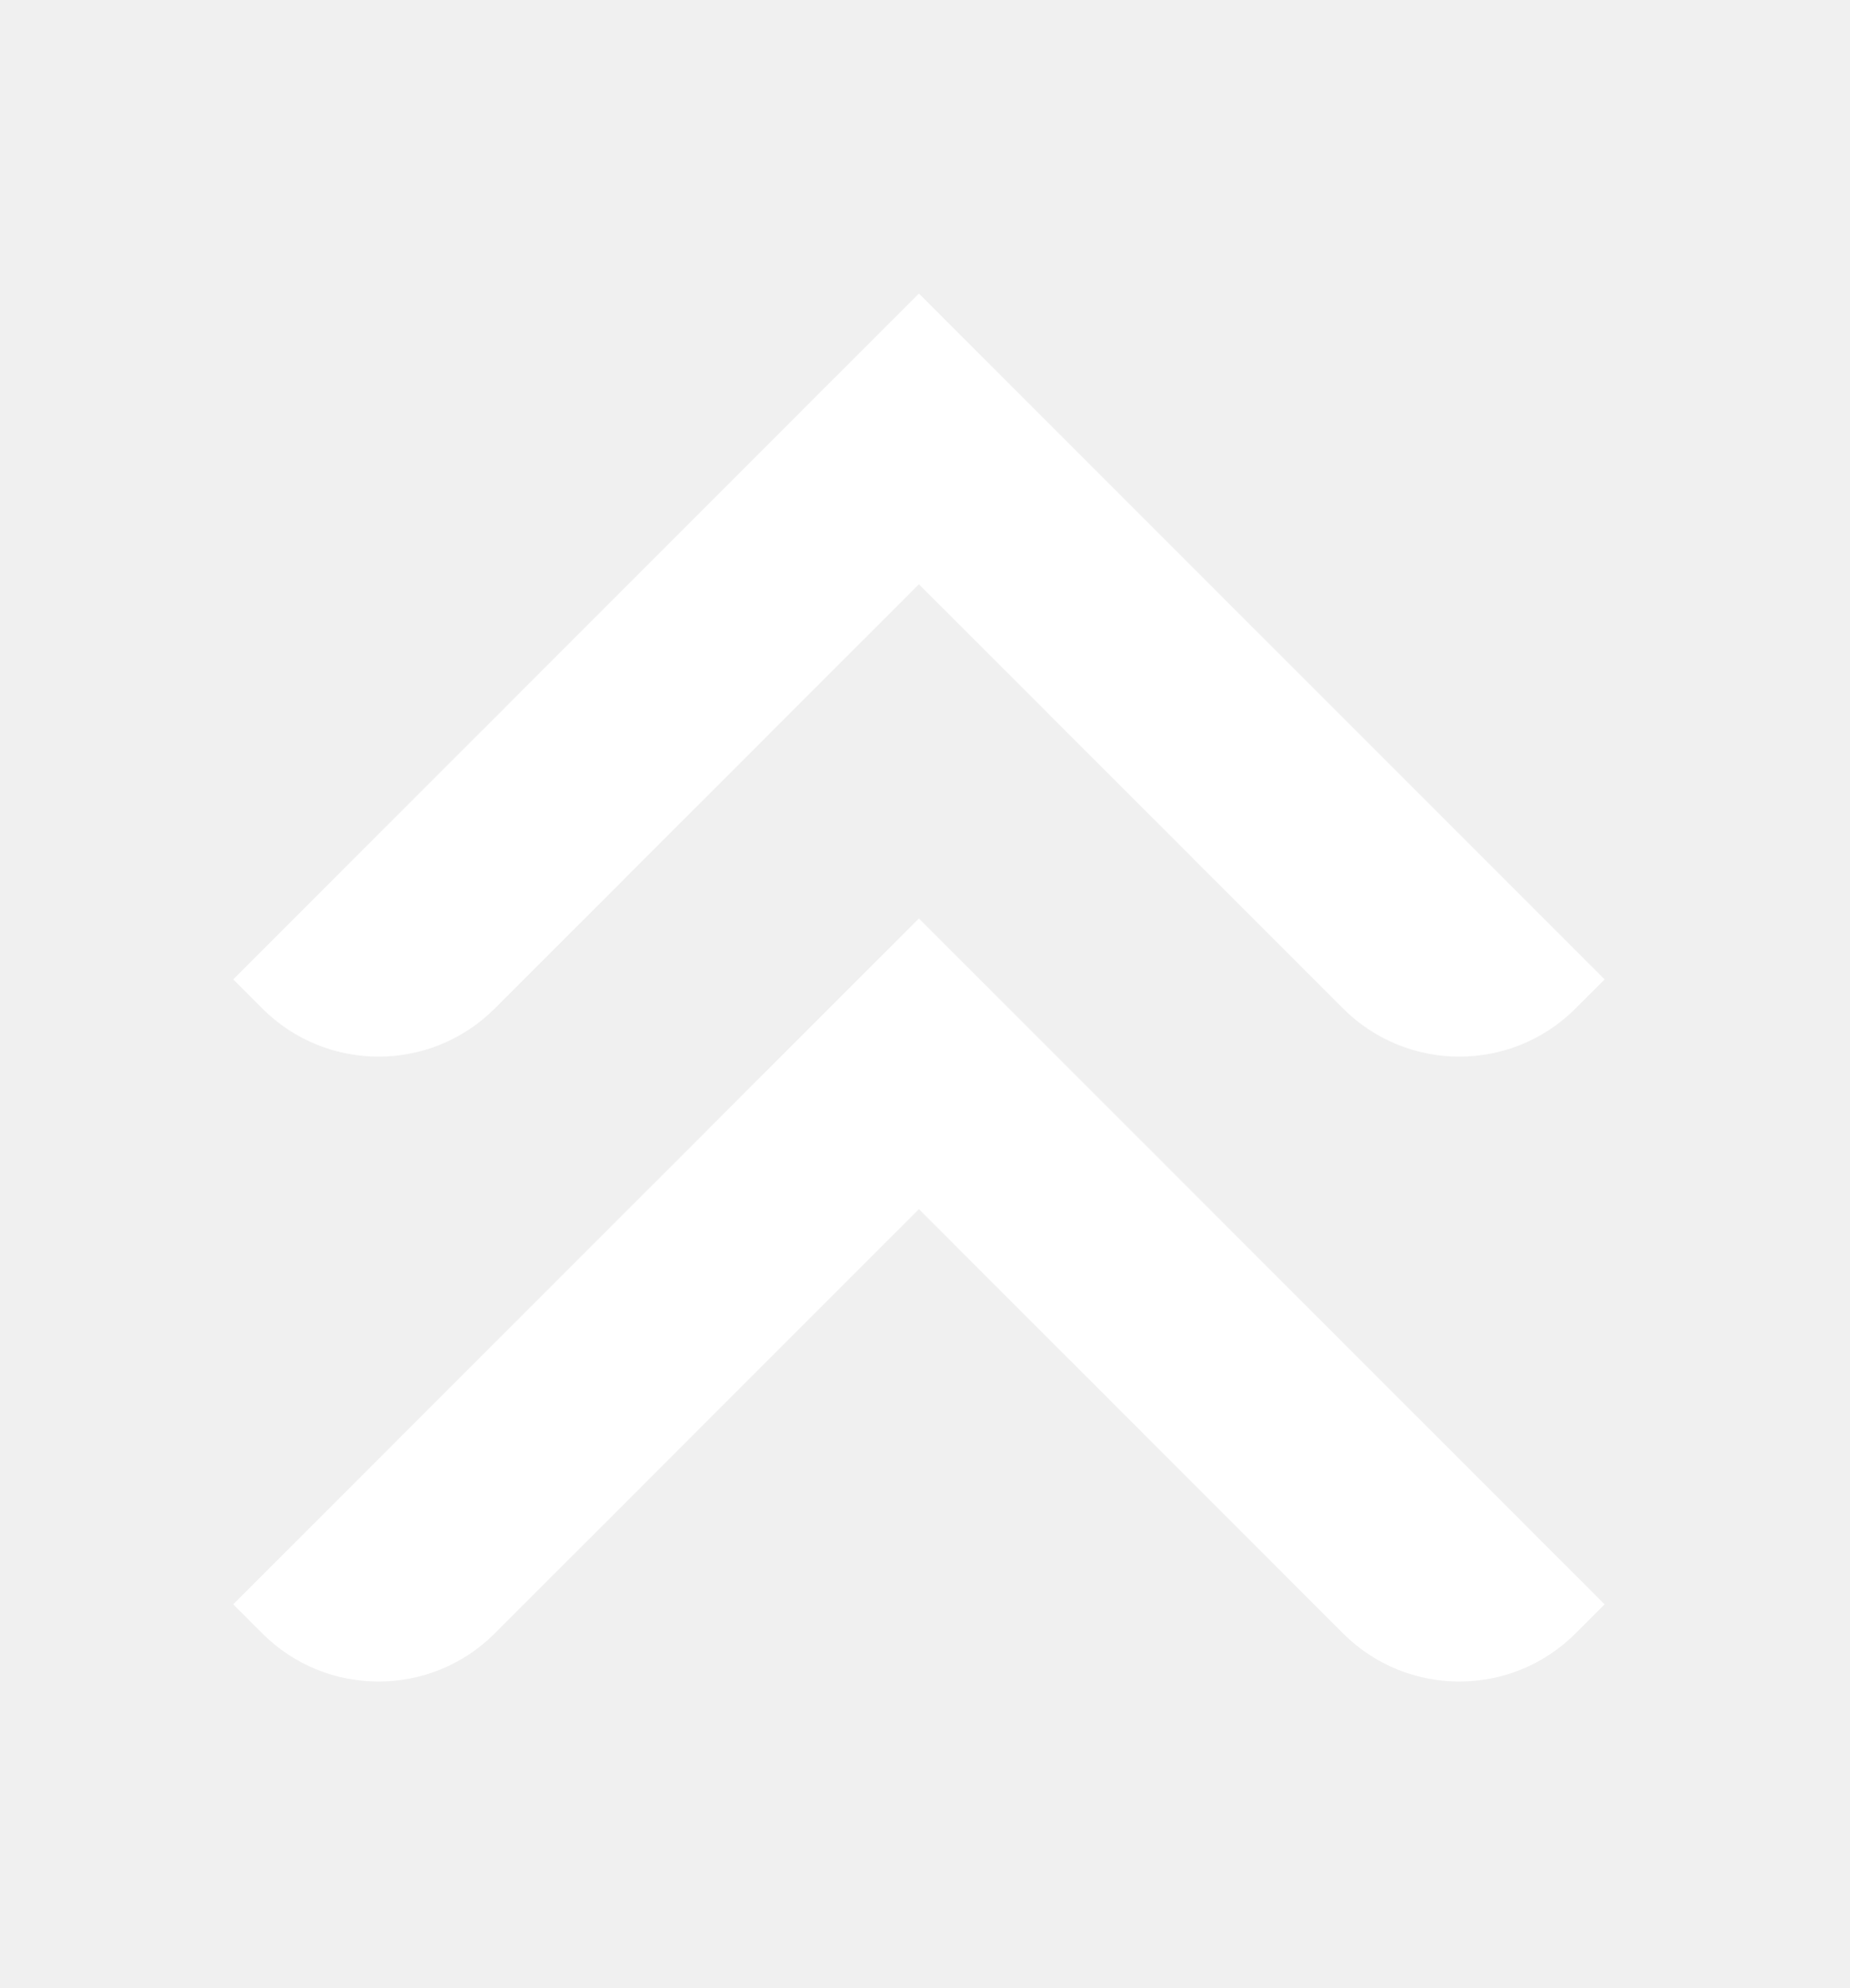
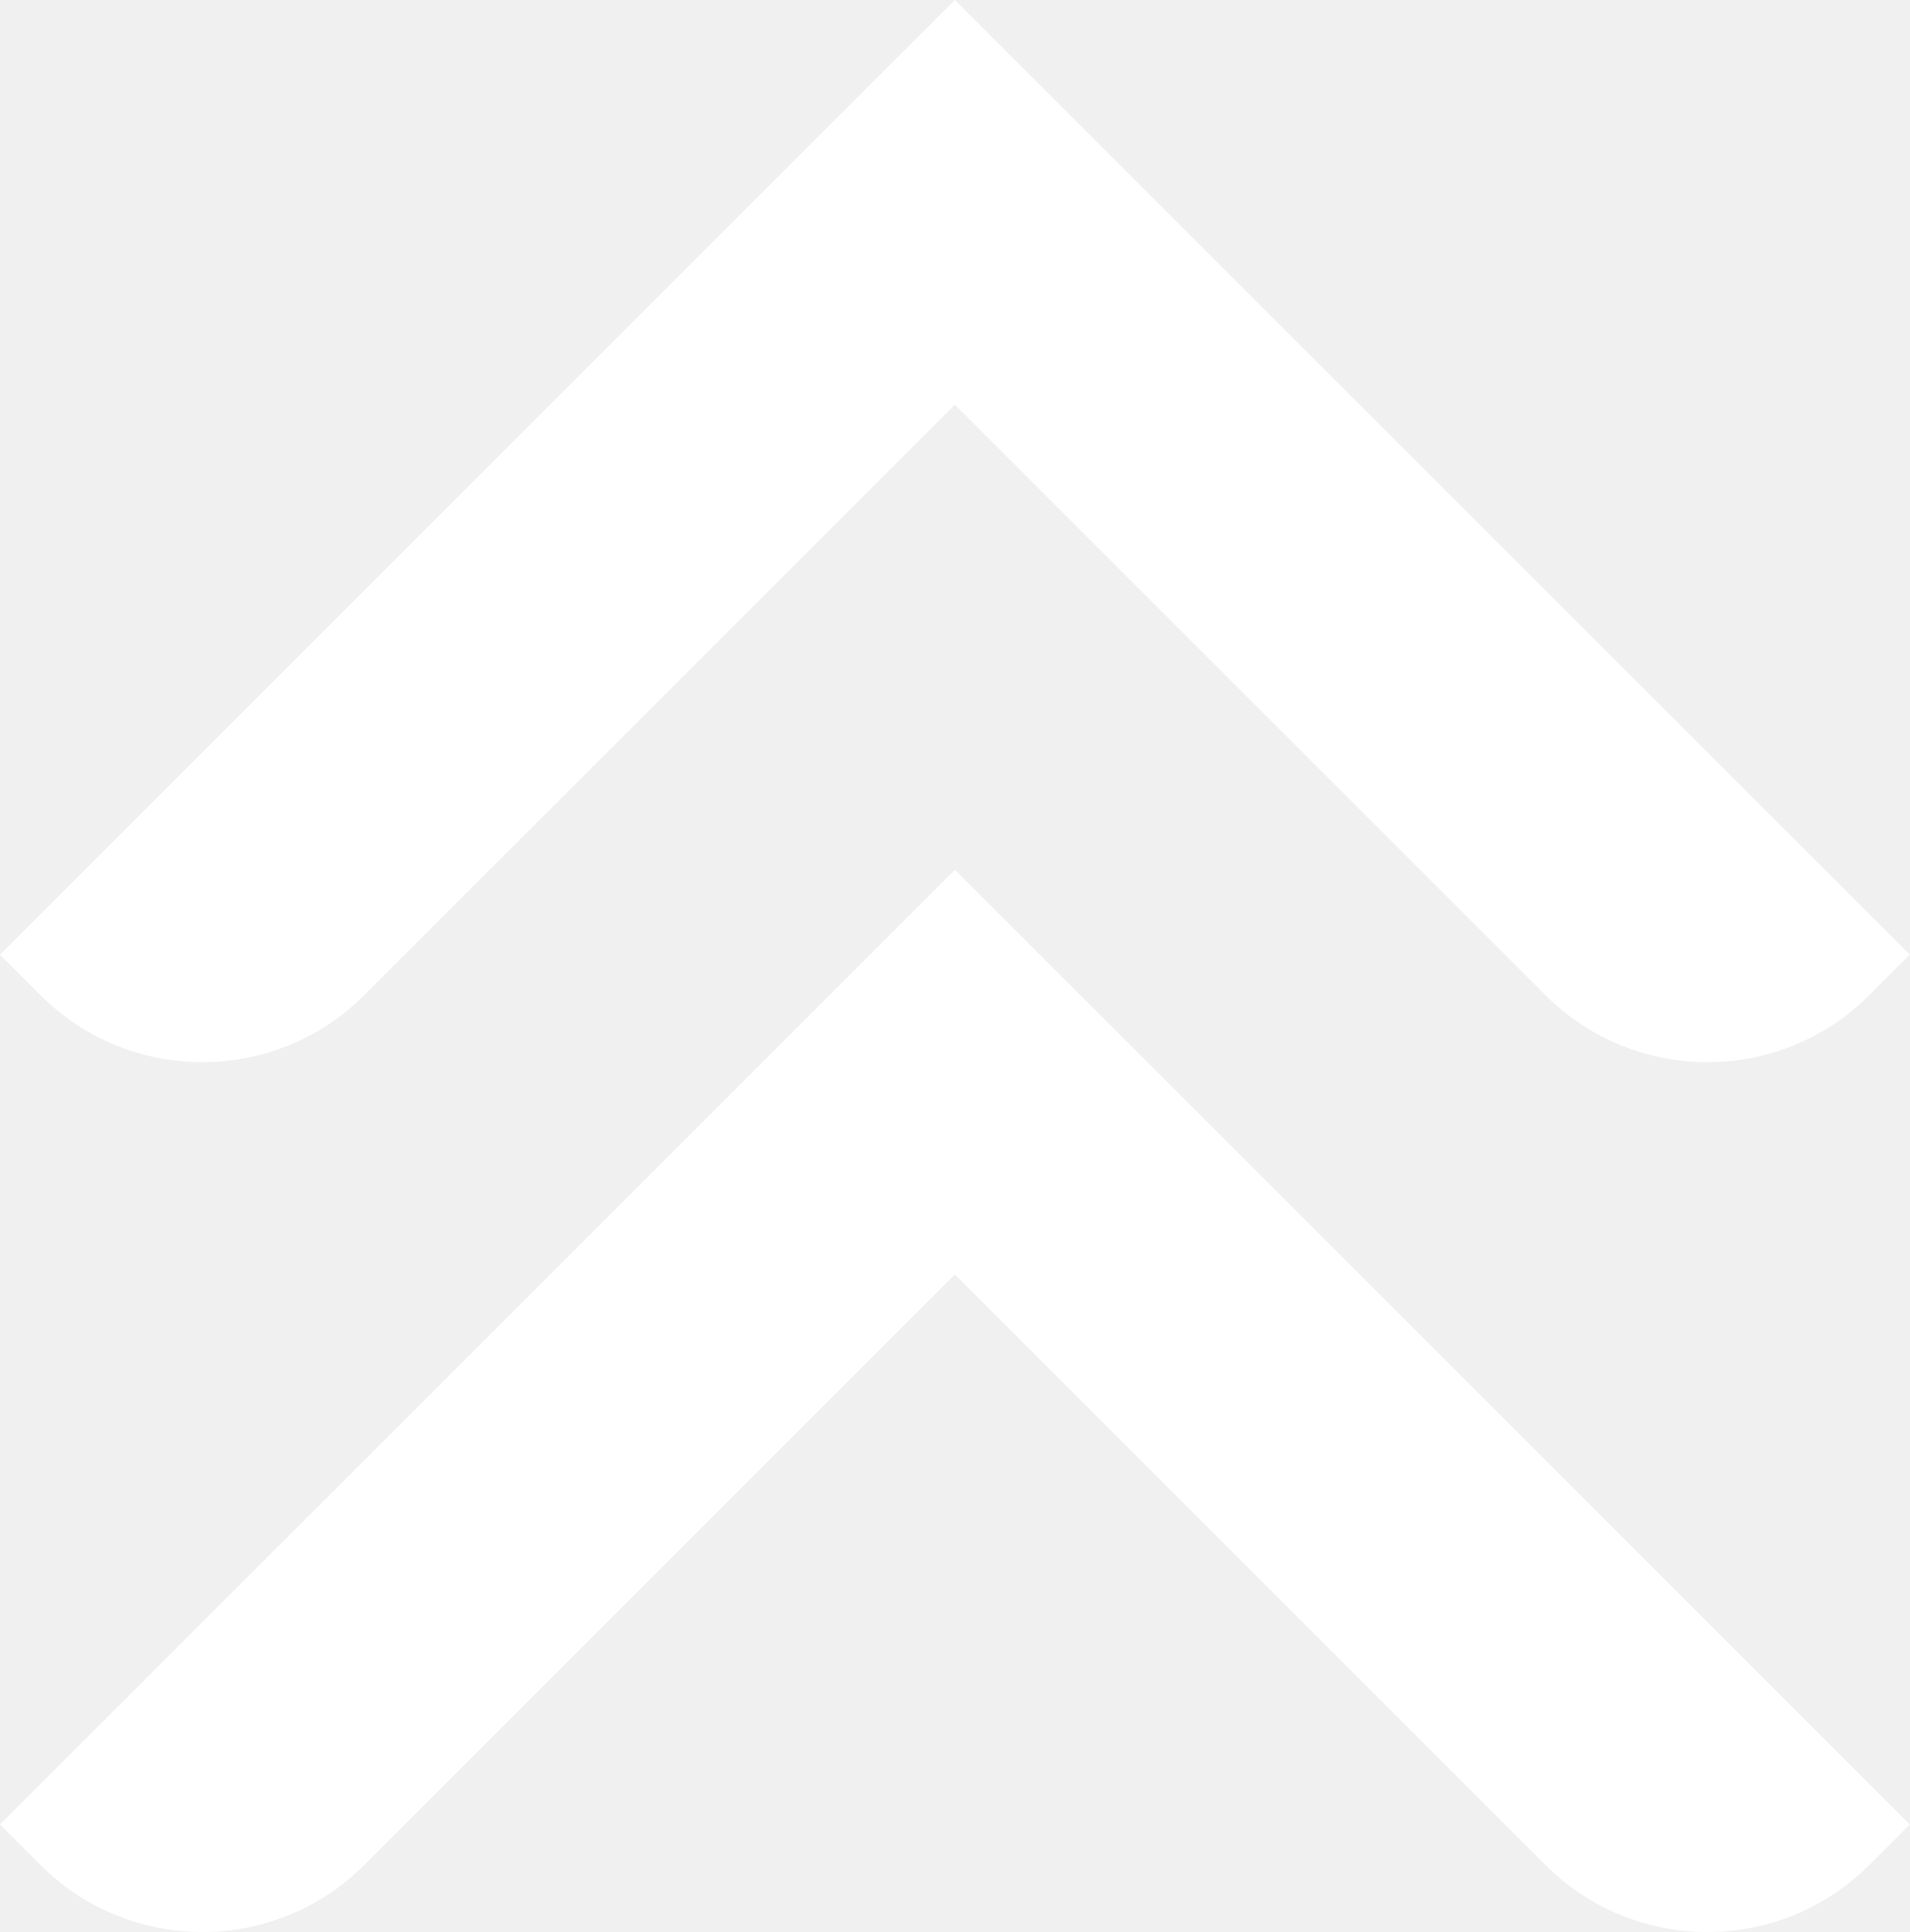
- <svg xmlns="http://www.w3.org/2000/svg" width="100%" height="100%" viewBox="0 0 135 145" version="1.1" xml:space="preserve" style="fill-rule:evenodd;clip-rule:evenodd;stroke-linejoin:round;stroke-miterlimit:2;">
-   <g id="Capa1">
-     <path d="M36.112,119.185c-4.687,4.686 -12.285,4.686 -16.971,0c-1.247,-1.247 -2.121,-2.121 -2.121,-2.121l50.048,-50.049l50.048,50.049c0,-0 -0.874,0.874 -2.121,2.121c-4.686,4.686 -12.284,4.686 -16.971,0c-11.592,-11.592 -30.956,-30.956 -30.956,-30.956c-0,-0 -19.364,19.364 -30.956,30.956Z" style="fill:#fff;" />
-     <path d="M36.112,73.585c-4.687,4.686 -12.285,4.686 -16.971,0c-1.247,-1.247 -2.121,-2.121 -2.121,-2.121l50.048,-50.049l50.048,50.049c0,-0 -0.874,0.874 -2.121,2.121c-4.686,4.686 -12.284,4.686 -16.971,0c-11.592,-11.592 -30.956,-30.956 -30.956,-30.956c-0,-0 -19.364,19.364 -30.956,30.956Z" style="fill:#fff;" />
-   </g>
+ <svg xmlns="http://www.w3.org/2000/svg" id="Capa_1" viewBox="0 0 745.54 754.39">
+   <defs>
+     <style>.cls-1{fill:#fff;fill-rule:evenodd;}</style>
+   </defs>
+   <path class="cls-1" d="M142.2,728.22c-34.91,34.9-91.5,34.9-126.4,0-9.29-9.29-15.8-15.8-15.8-15.8l372.77-372.78,372.77,372.78-15.8,15.8c-34.9,34.9-91.49,34.9-126.4,0l-230.57-230.57-230.57,230.57h0Z" />
+   <path class="cls-1" d="M142.2,388.58c-34.91,34.9-91.5,34.9-126.4,0-9.29-9.29-15.8-15.8-15.8-15.8L372.77,0l372.77,372.78-15.8,15.8c-34.9,34.9-91.49,34.9-126.4,0-86.34-86.34-230.57-230.57-230.57-230.57l-230.57,230.57h0Z" />
</svg>
